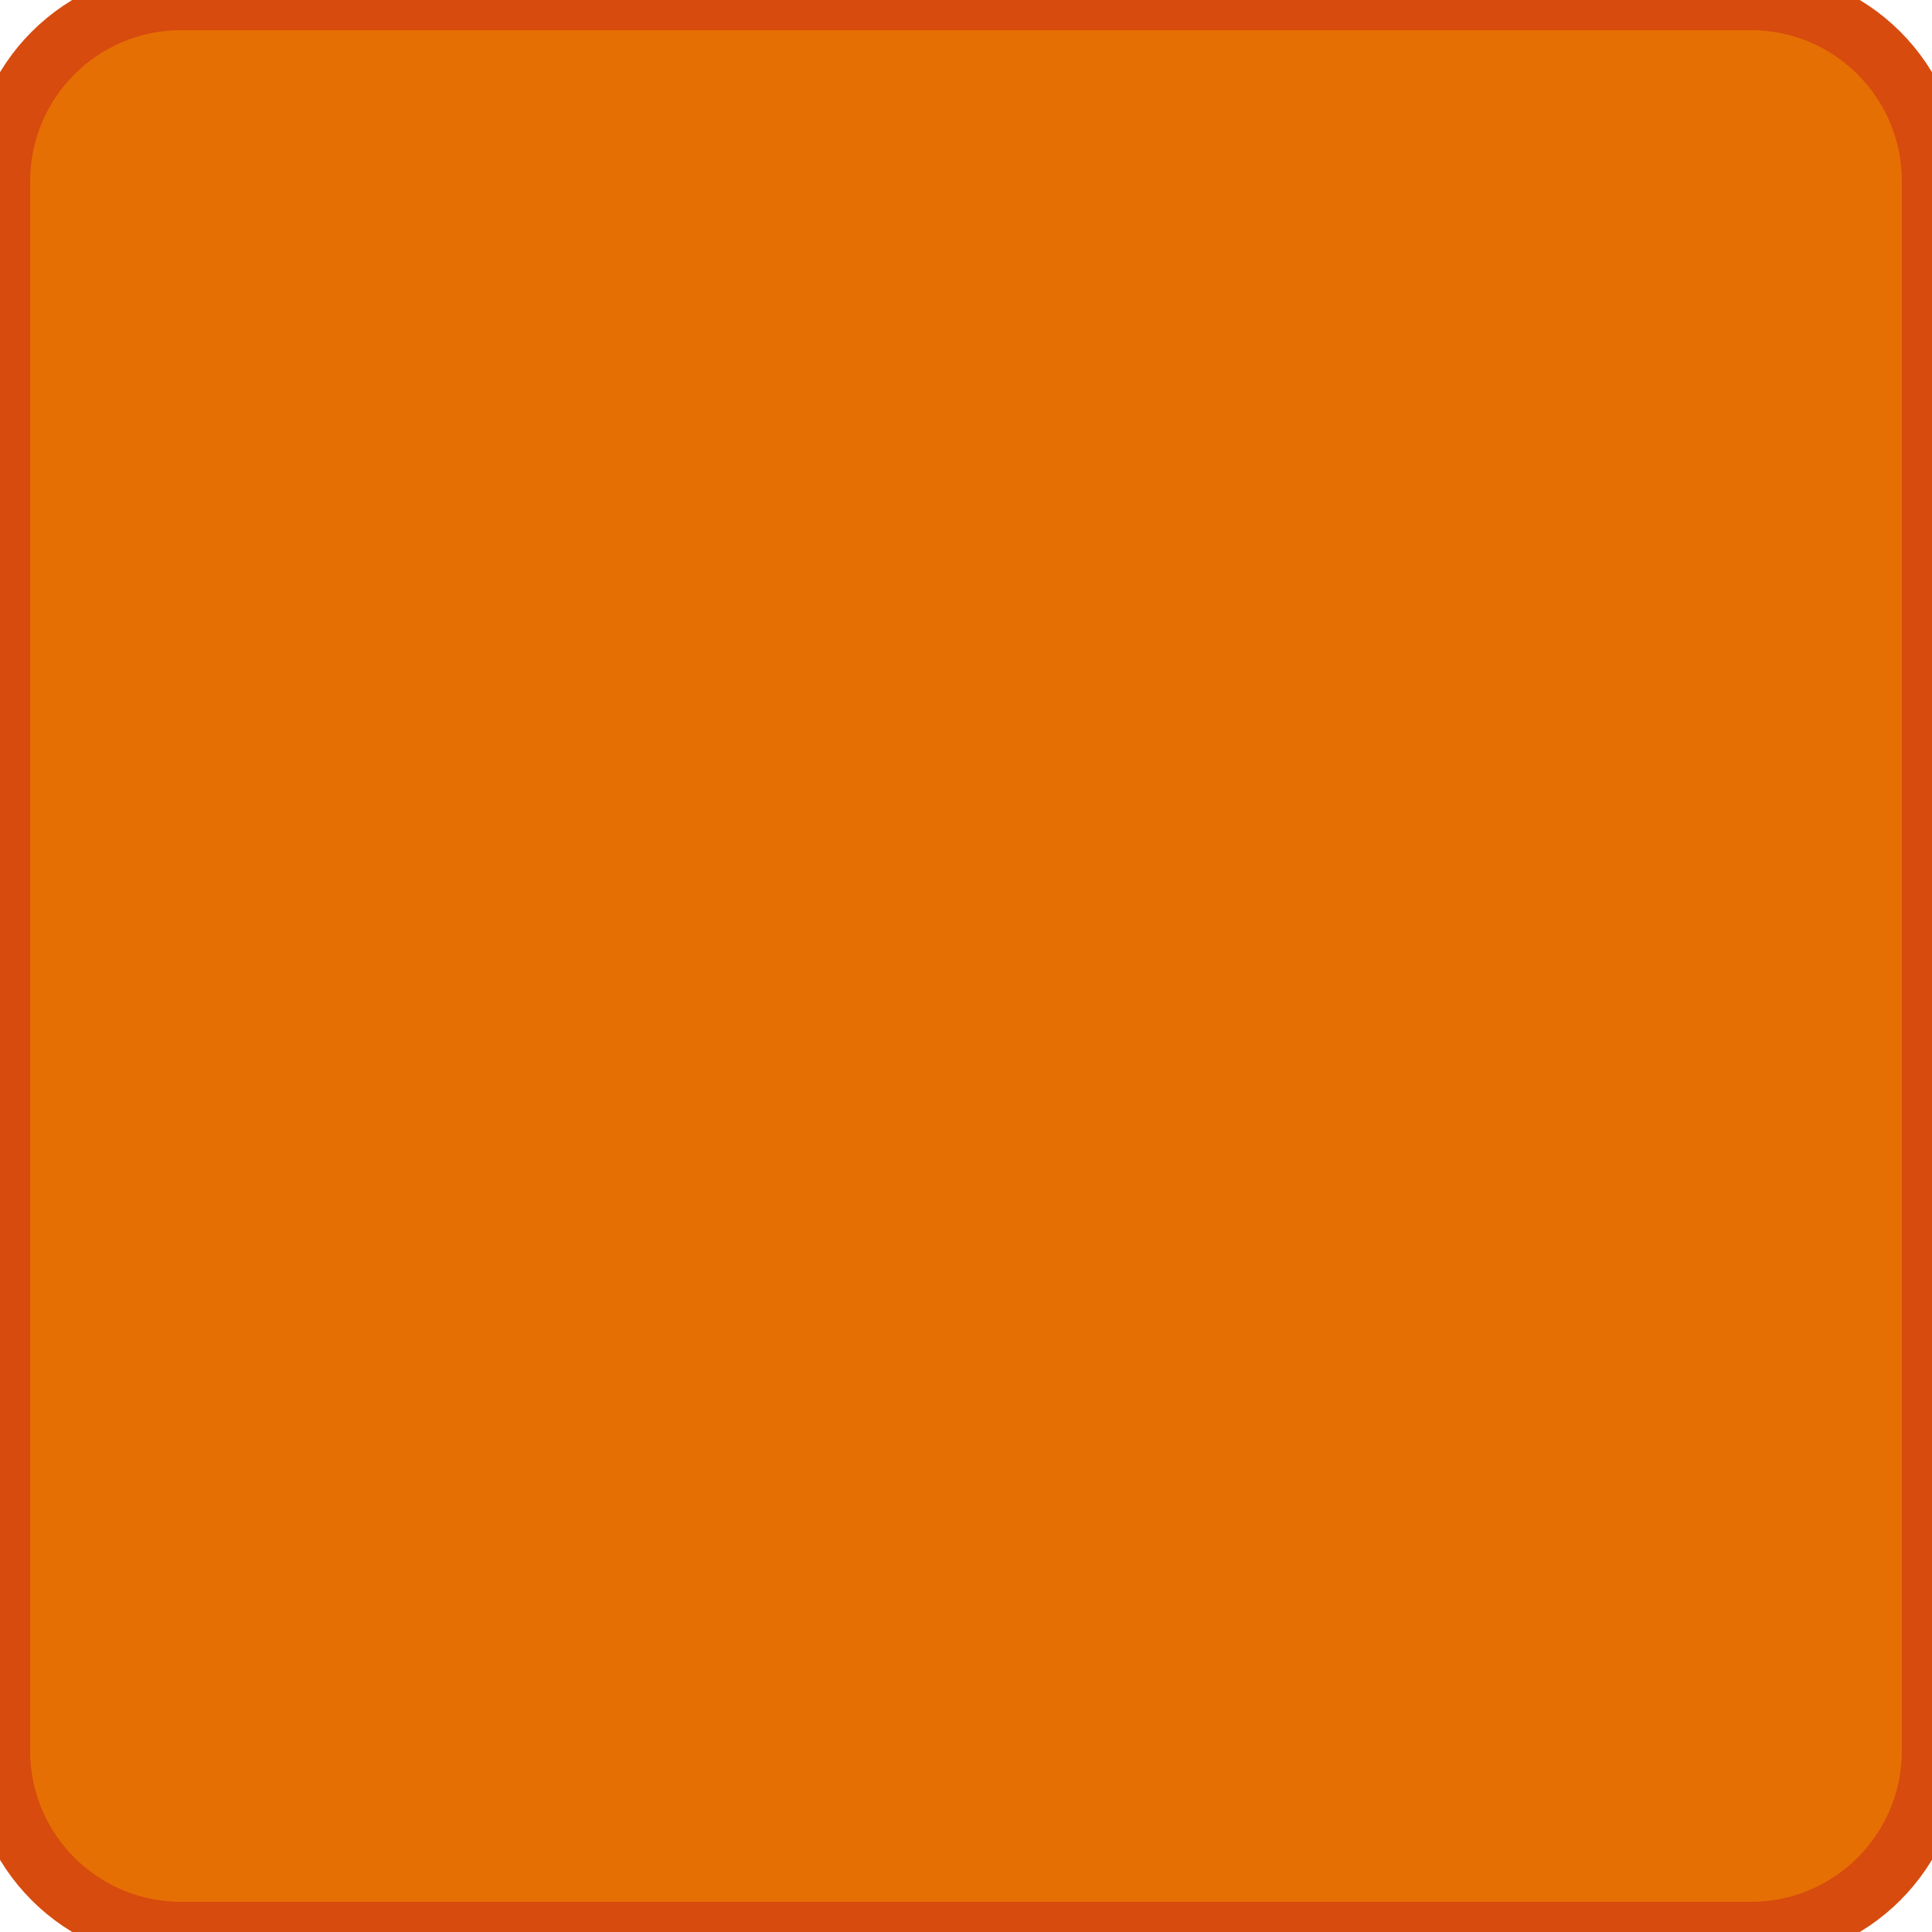
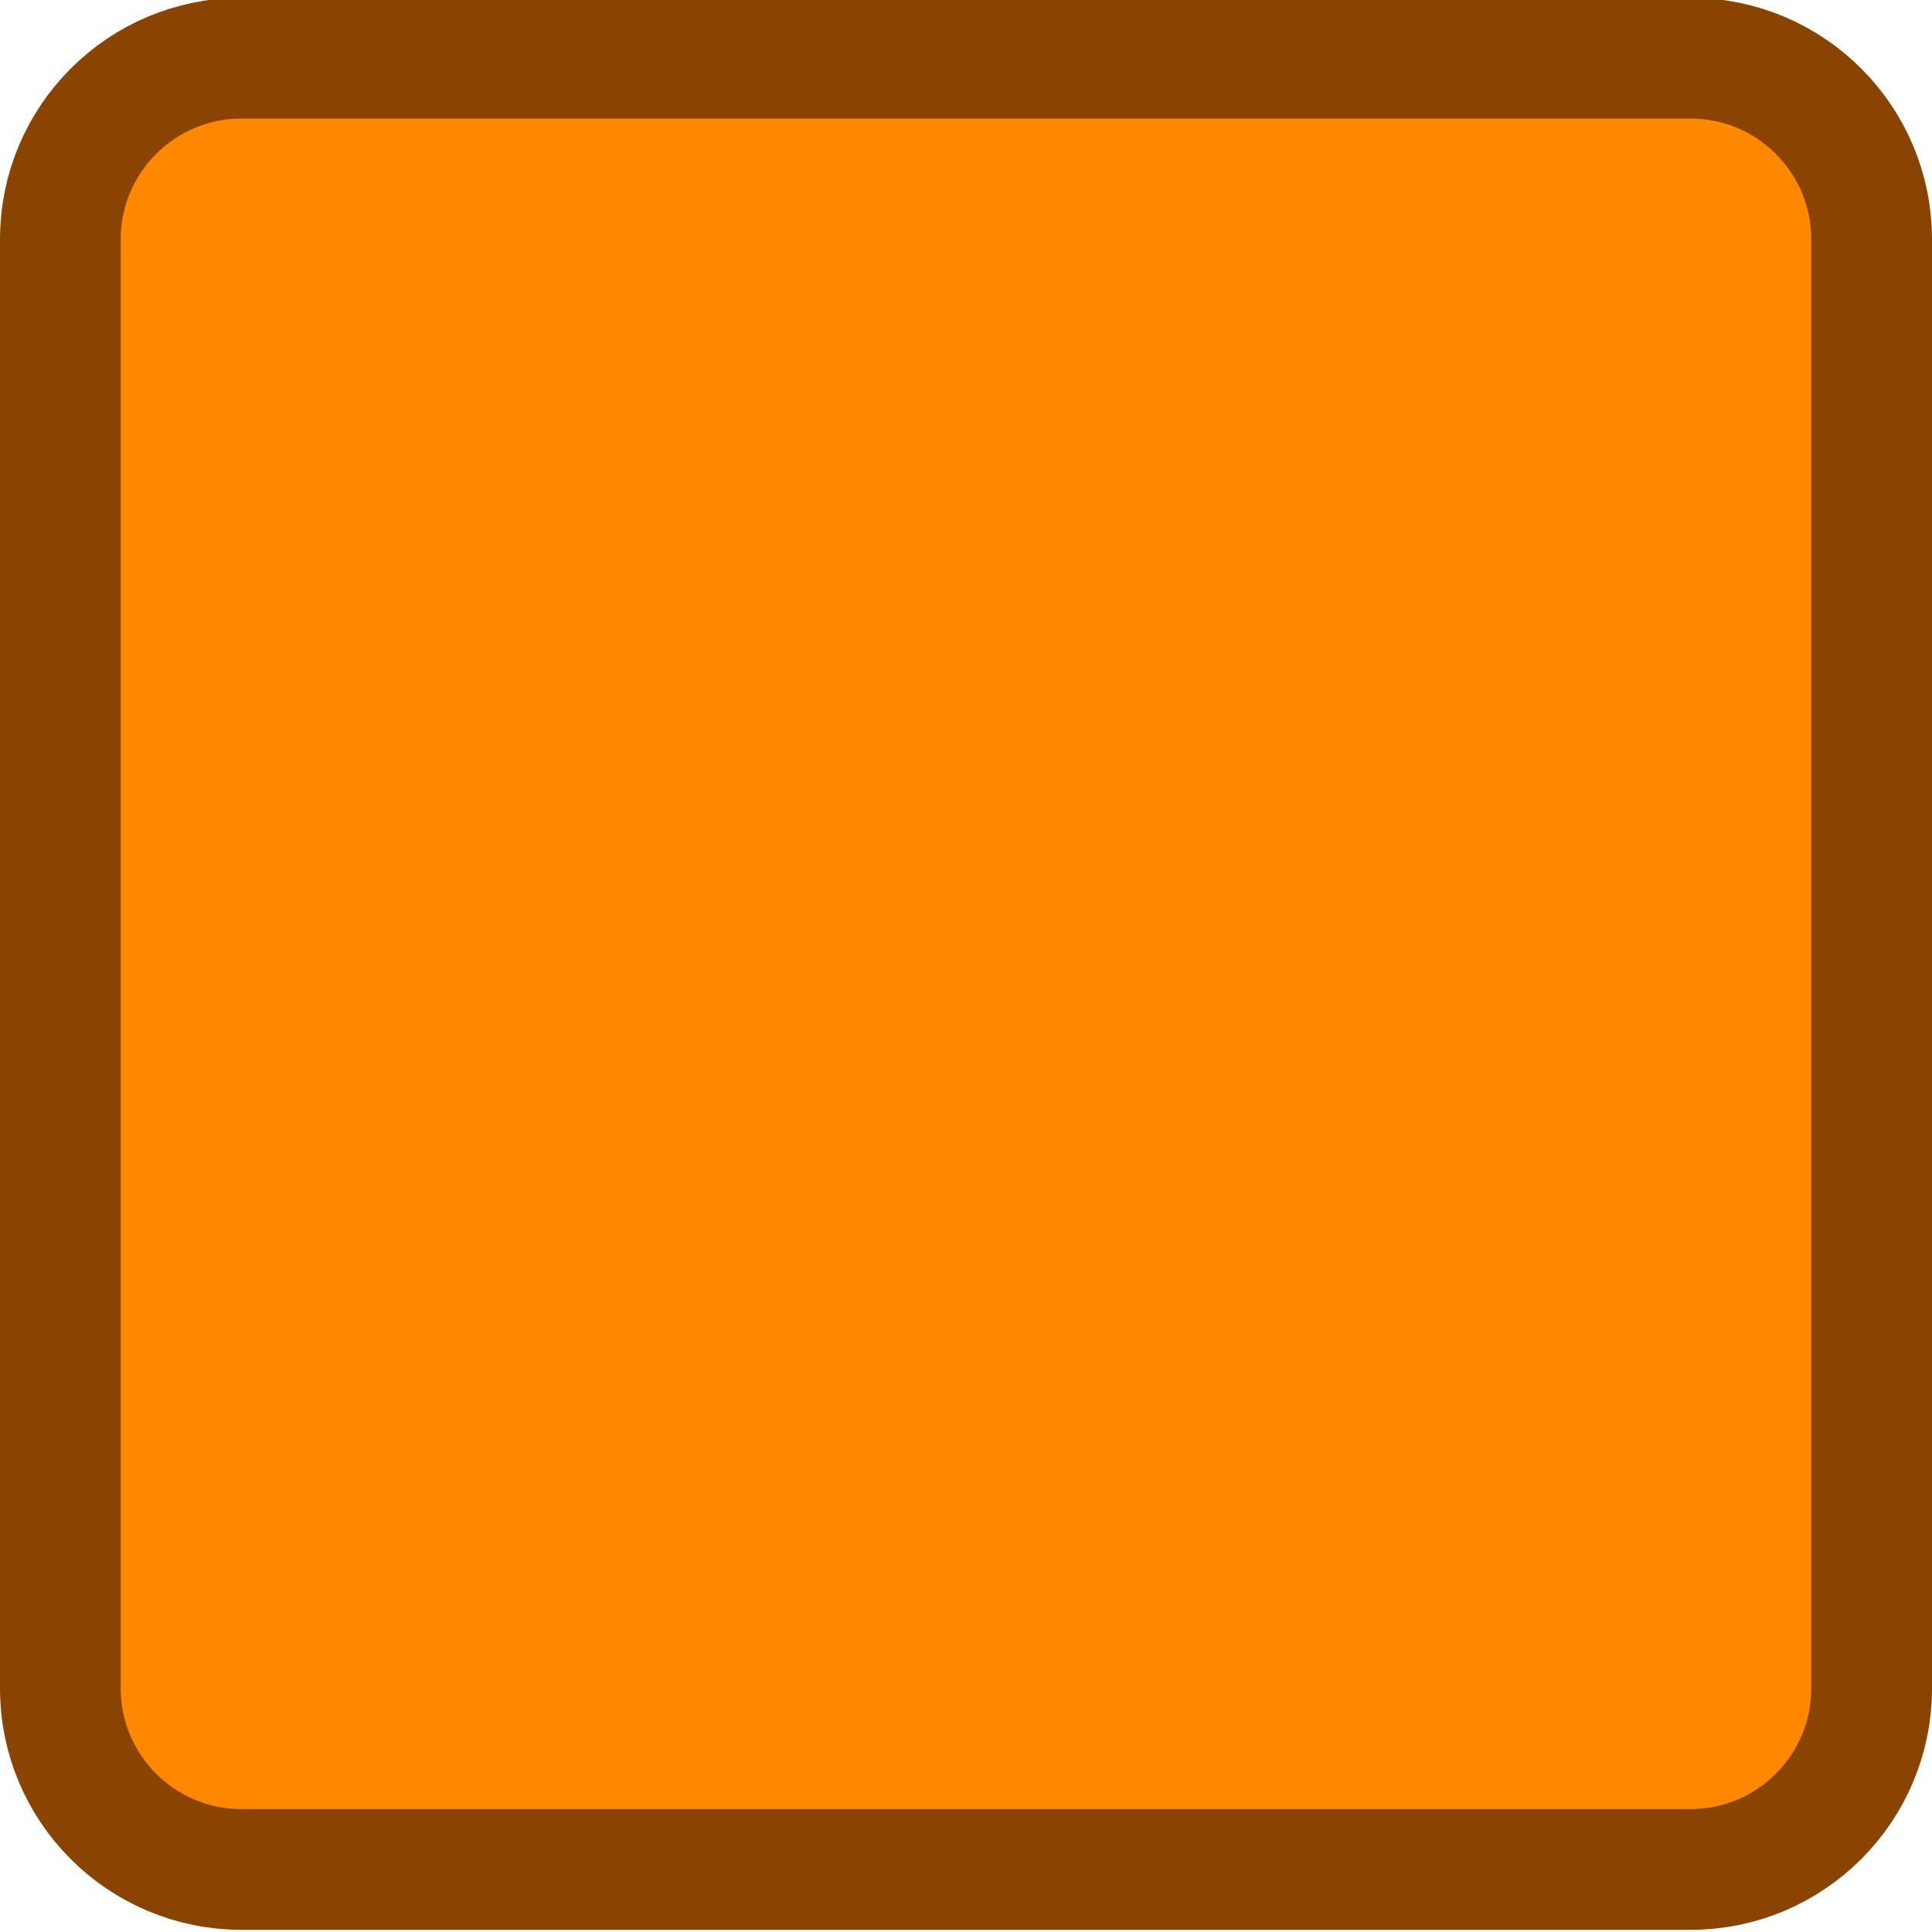
<svg xmlns="http://www.w3.org/2000/svg" xmlns:ns1="https://boxy-svg.com" viewBox="0 0 32 32" width="32px" height="32px">
  <defs>
    <ns1:grid x="0" y="0" width="2" height="2" />
  </defs>
-   <rect style="fill: rgb(230, 4, 4); stroke: rgb(170, 49, 49); visibility: hidden;" width="32" height="32" rx="3" ry="3">
-     </rect>
-   <rect style="fill: rgb(230, 208, 4); stroke: rgb(194, 164, 31); visibility: hidden;" width="32" height="32" rx="3" ry="3">
-     </rect>
-   <rect style="fill: rgb(4, 110, 230); stroke: rgb(51, 26, 219); visibility: hidden;" width="32" height="32" rx="3" ry="3">
-     </rect>
-   <rect style="fill: rgb(16, 230, 4); stroke: rgb(48, 197, 65); visibility: hidden;" width="32" height="32" rx="3" ry="3">
-     </rect>
-   <rect style="fill: rgb(16, 230, 4); stroke: rgb(48, 197, 65); visibility: hidden;" width="32" height="32" rx="3" ry="3">
-     </rect>
-   <rect style="fill: rgb(230, 111, 4); stroke: rgb(215, 75, 14);" width="32" height="32" rx="3" ry="3">
+   <rect style="stroke-width: 2px; fill: rgb(255, 136, 0); stroke: rgb(136, 68, 0);" width="30" height="30" rx="3" ry="3" y="0.964" x="1">
    </rect>
</svg>
